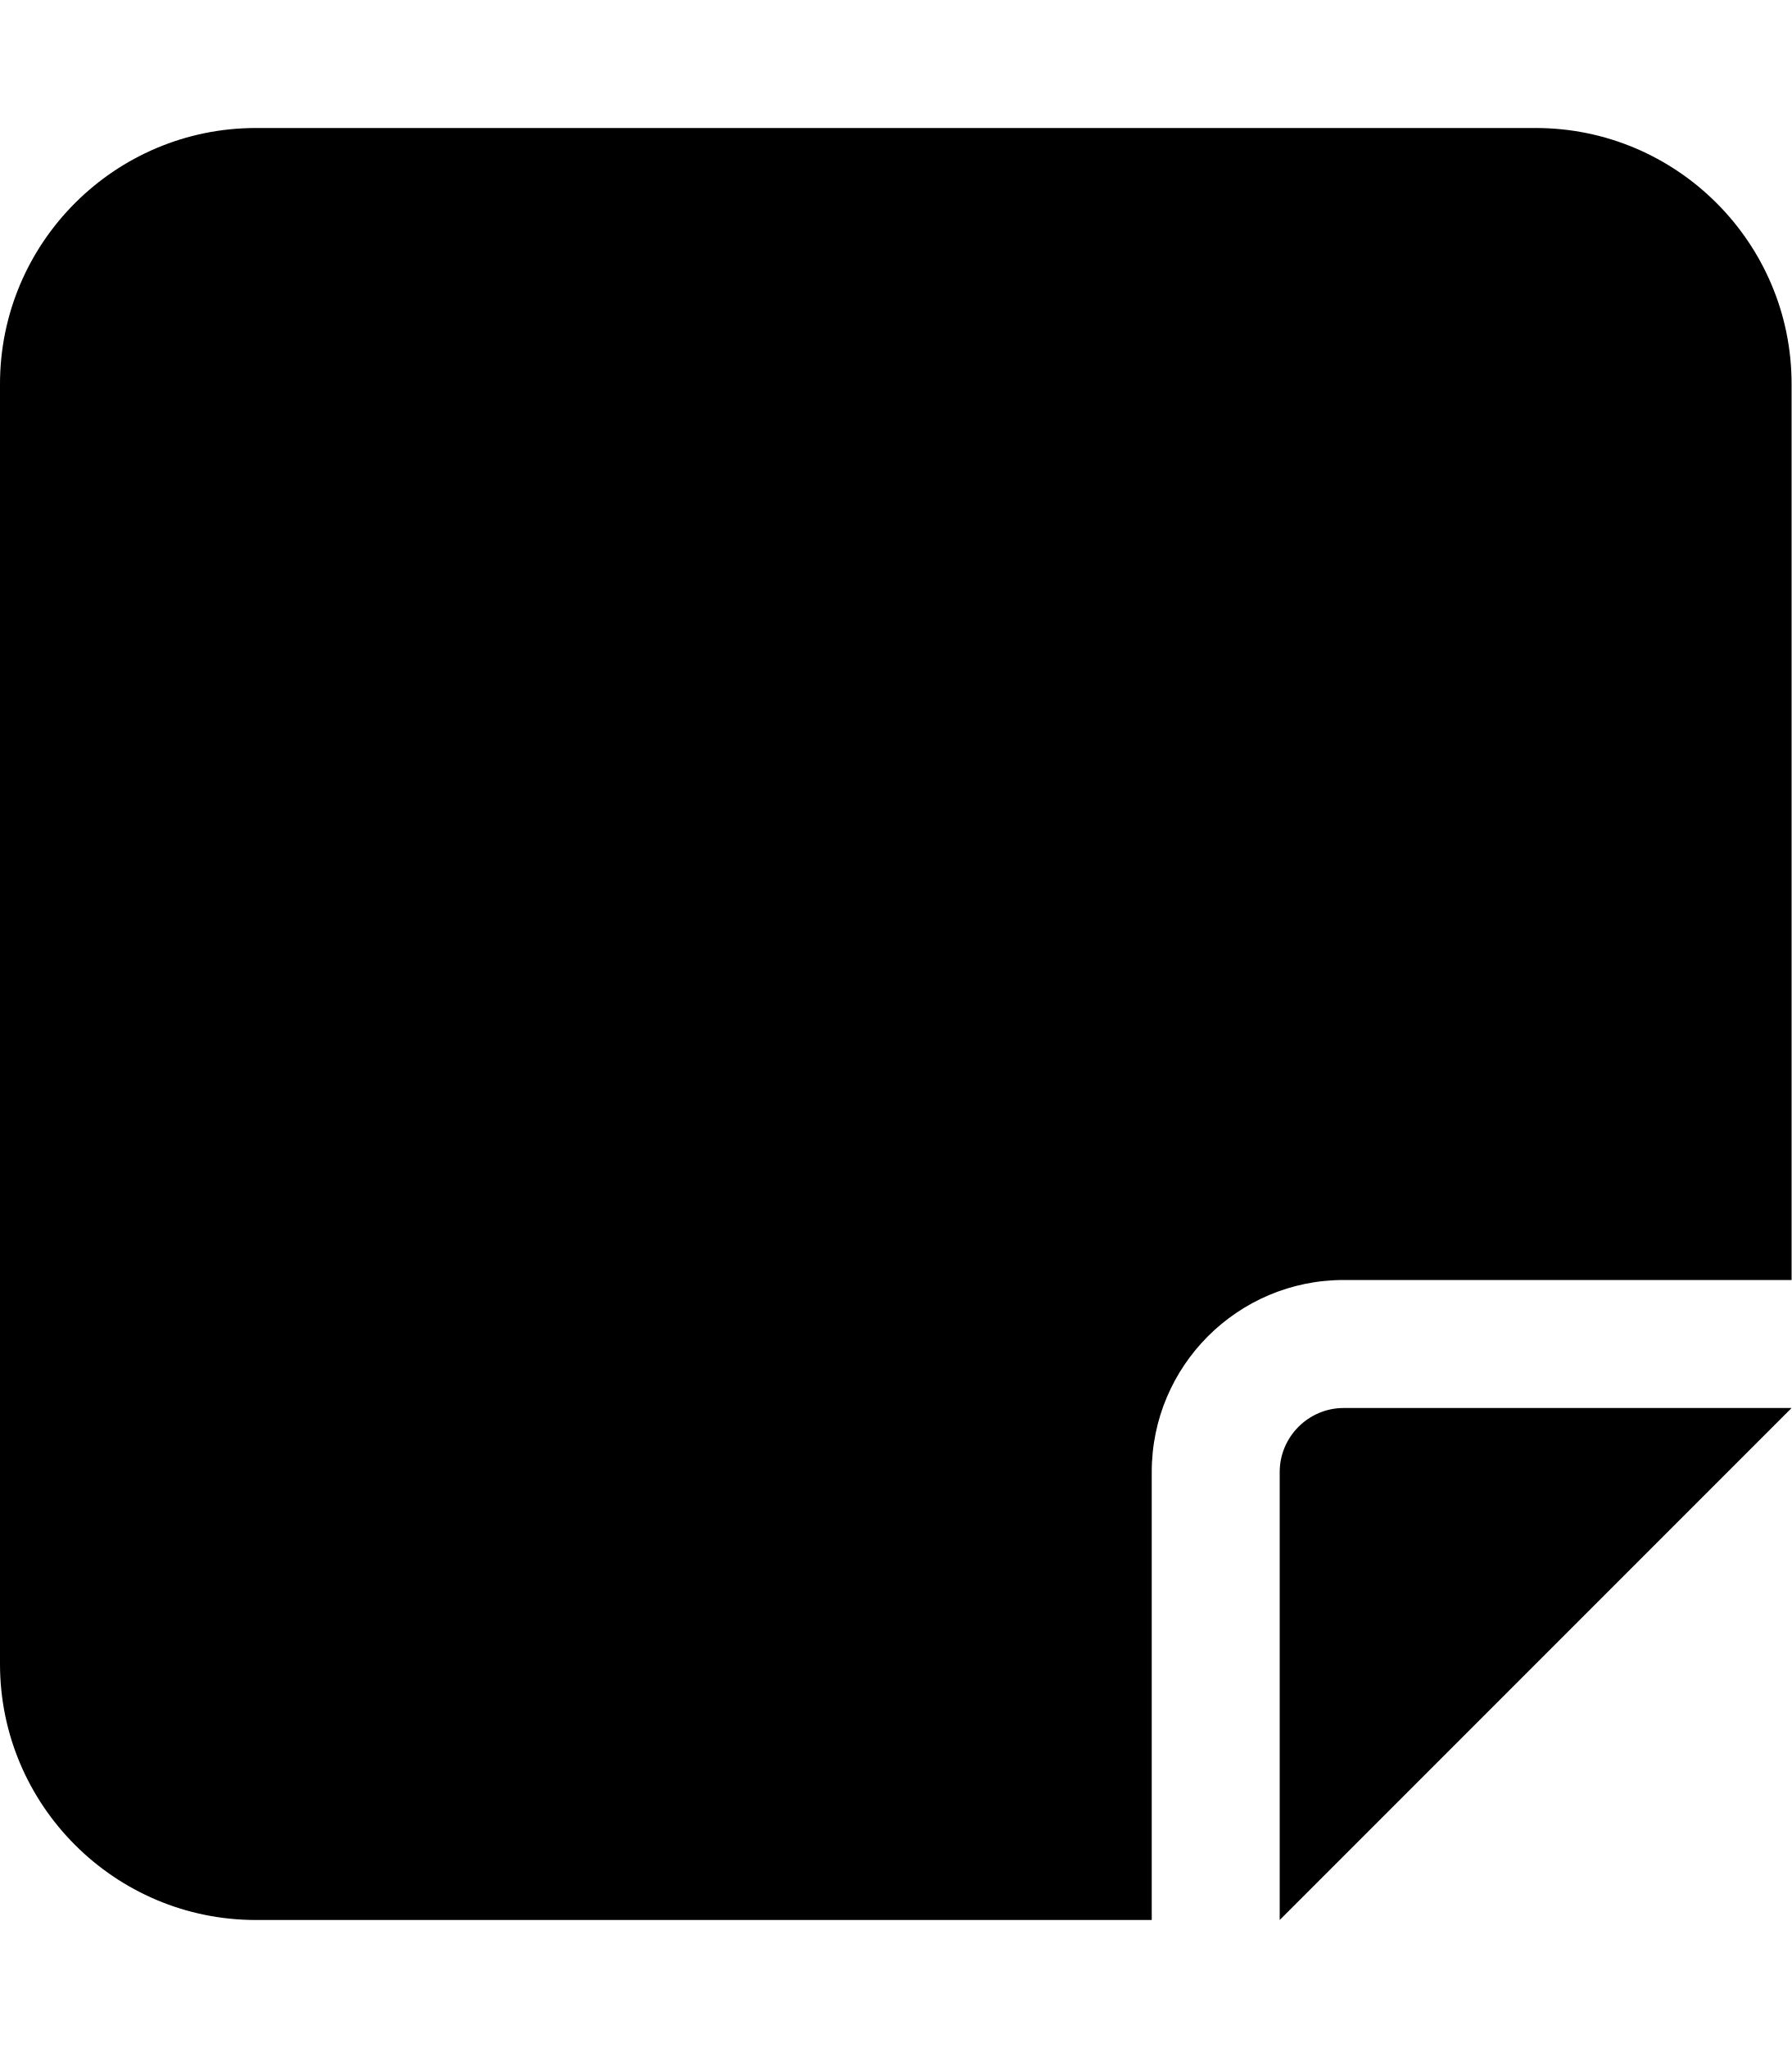
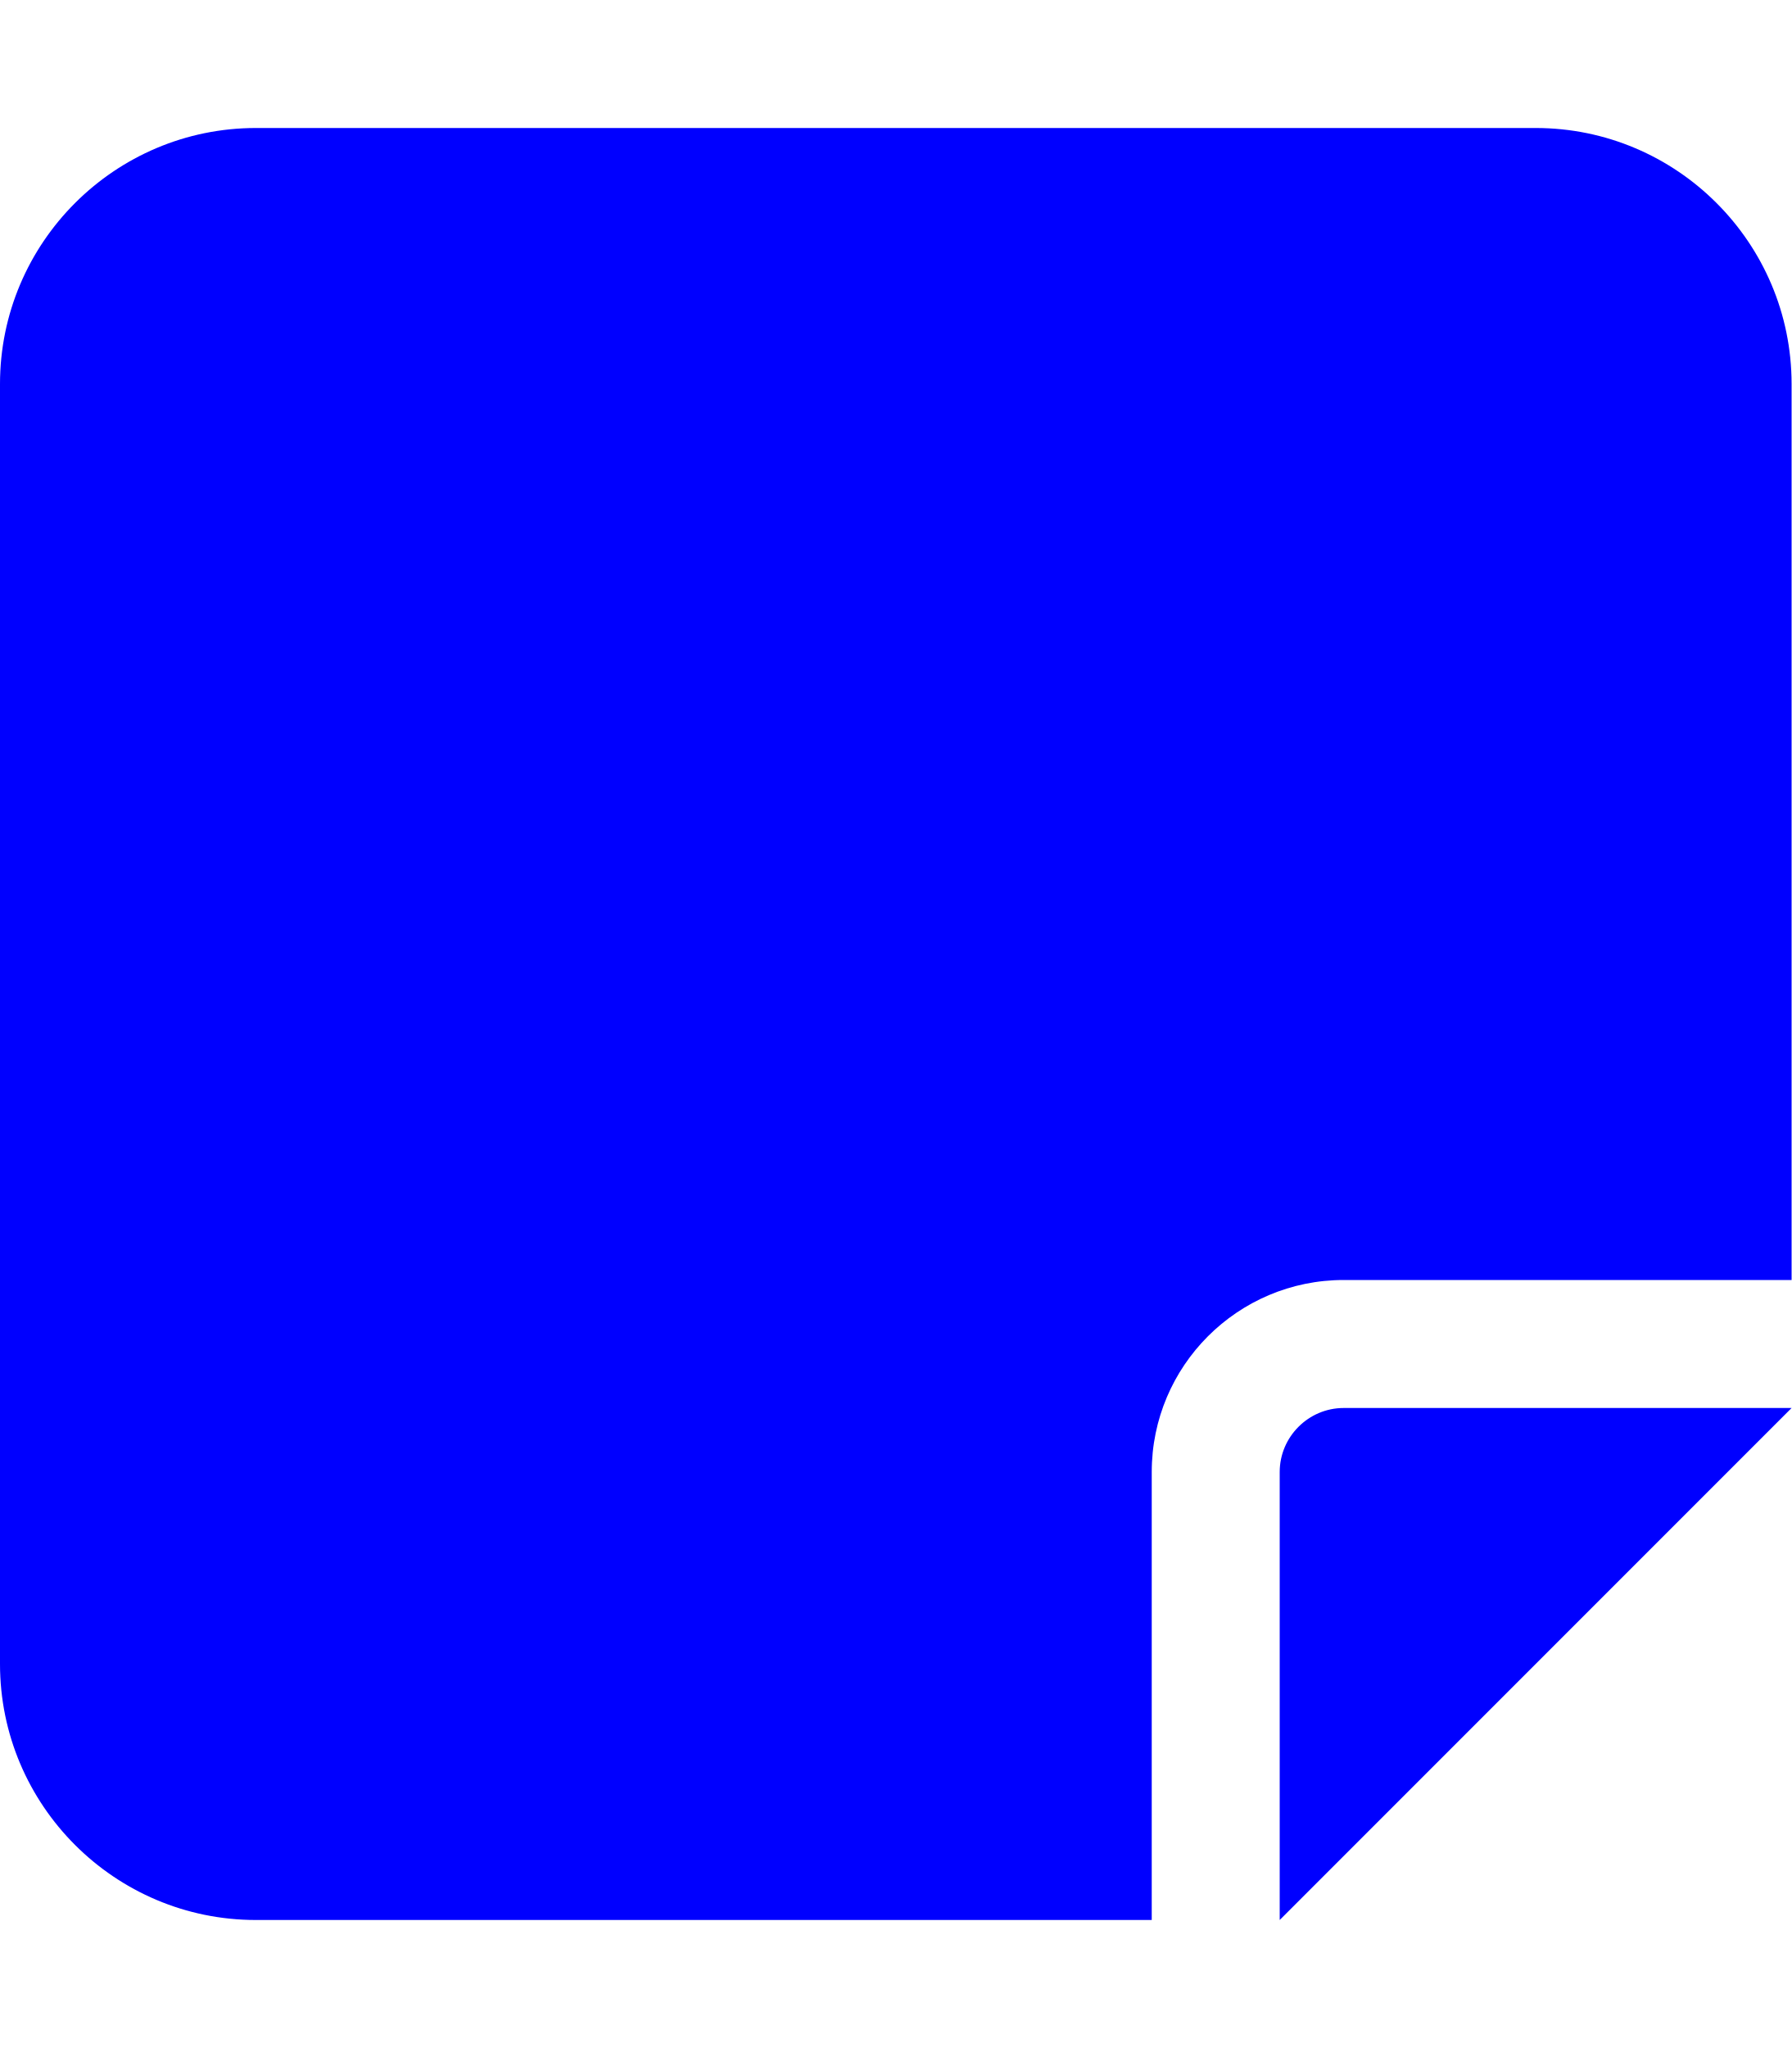
<svg xmlns="http://www.w3.org/2000/svg" viewBox="0 0 448 512">
-   <path d="M64 32C28.7 32 0 60.7 0 96V416c0 35.3 28.7 64 64 64H288V368c0-26.5 21.5-48 48-48H448V96c0-35.3-28.7-64-64-64H64zM448 352H402.7 336c-8.8 0-16 7.2-16 16v66.7V480l32-32 64-64 32-32z" />
+   <path fill="blue" d="M64 32C28.7 32 0 60.7 0 96V416c0 35.3 28.7 64 64 64H288V368c0-26.5 21.5-48 48-48H448V96c0-35.3-28.7-64-64-64H64zM448 352H402.7 336c-8.8 0-16 7.2-16 16v66.7V480l32-32 64-64 32-32z" />
</svg>
